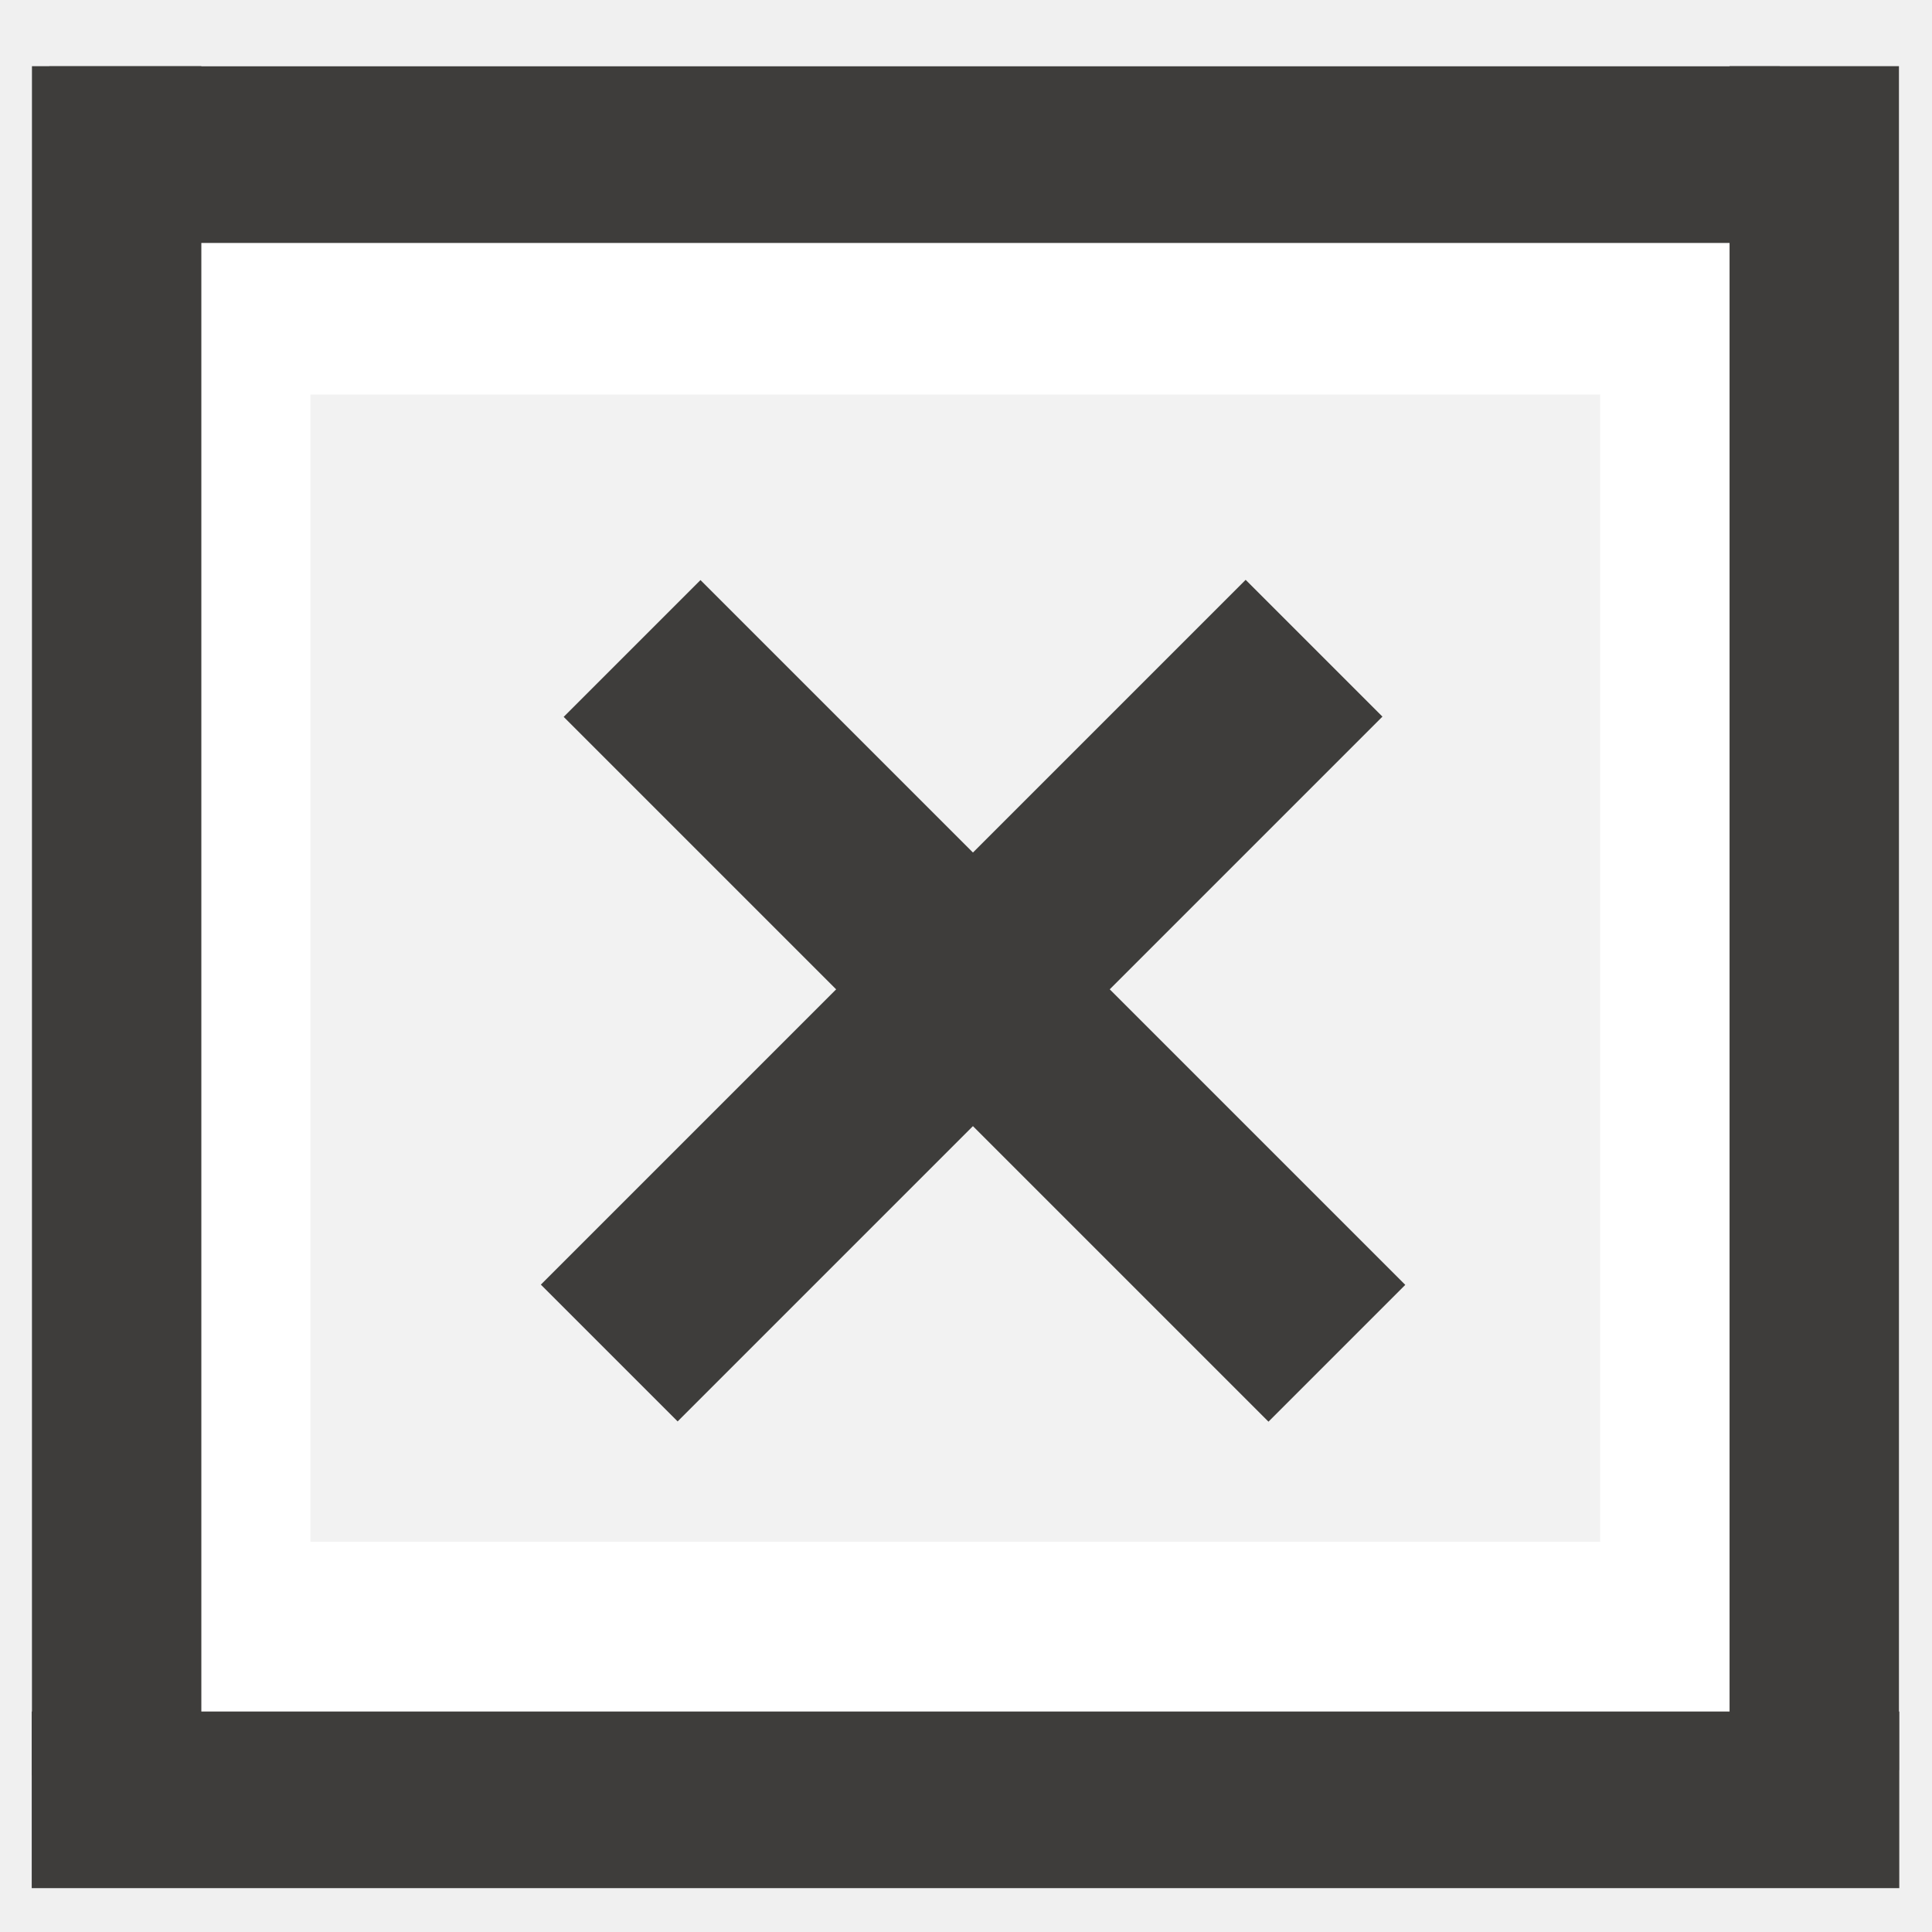
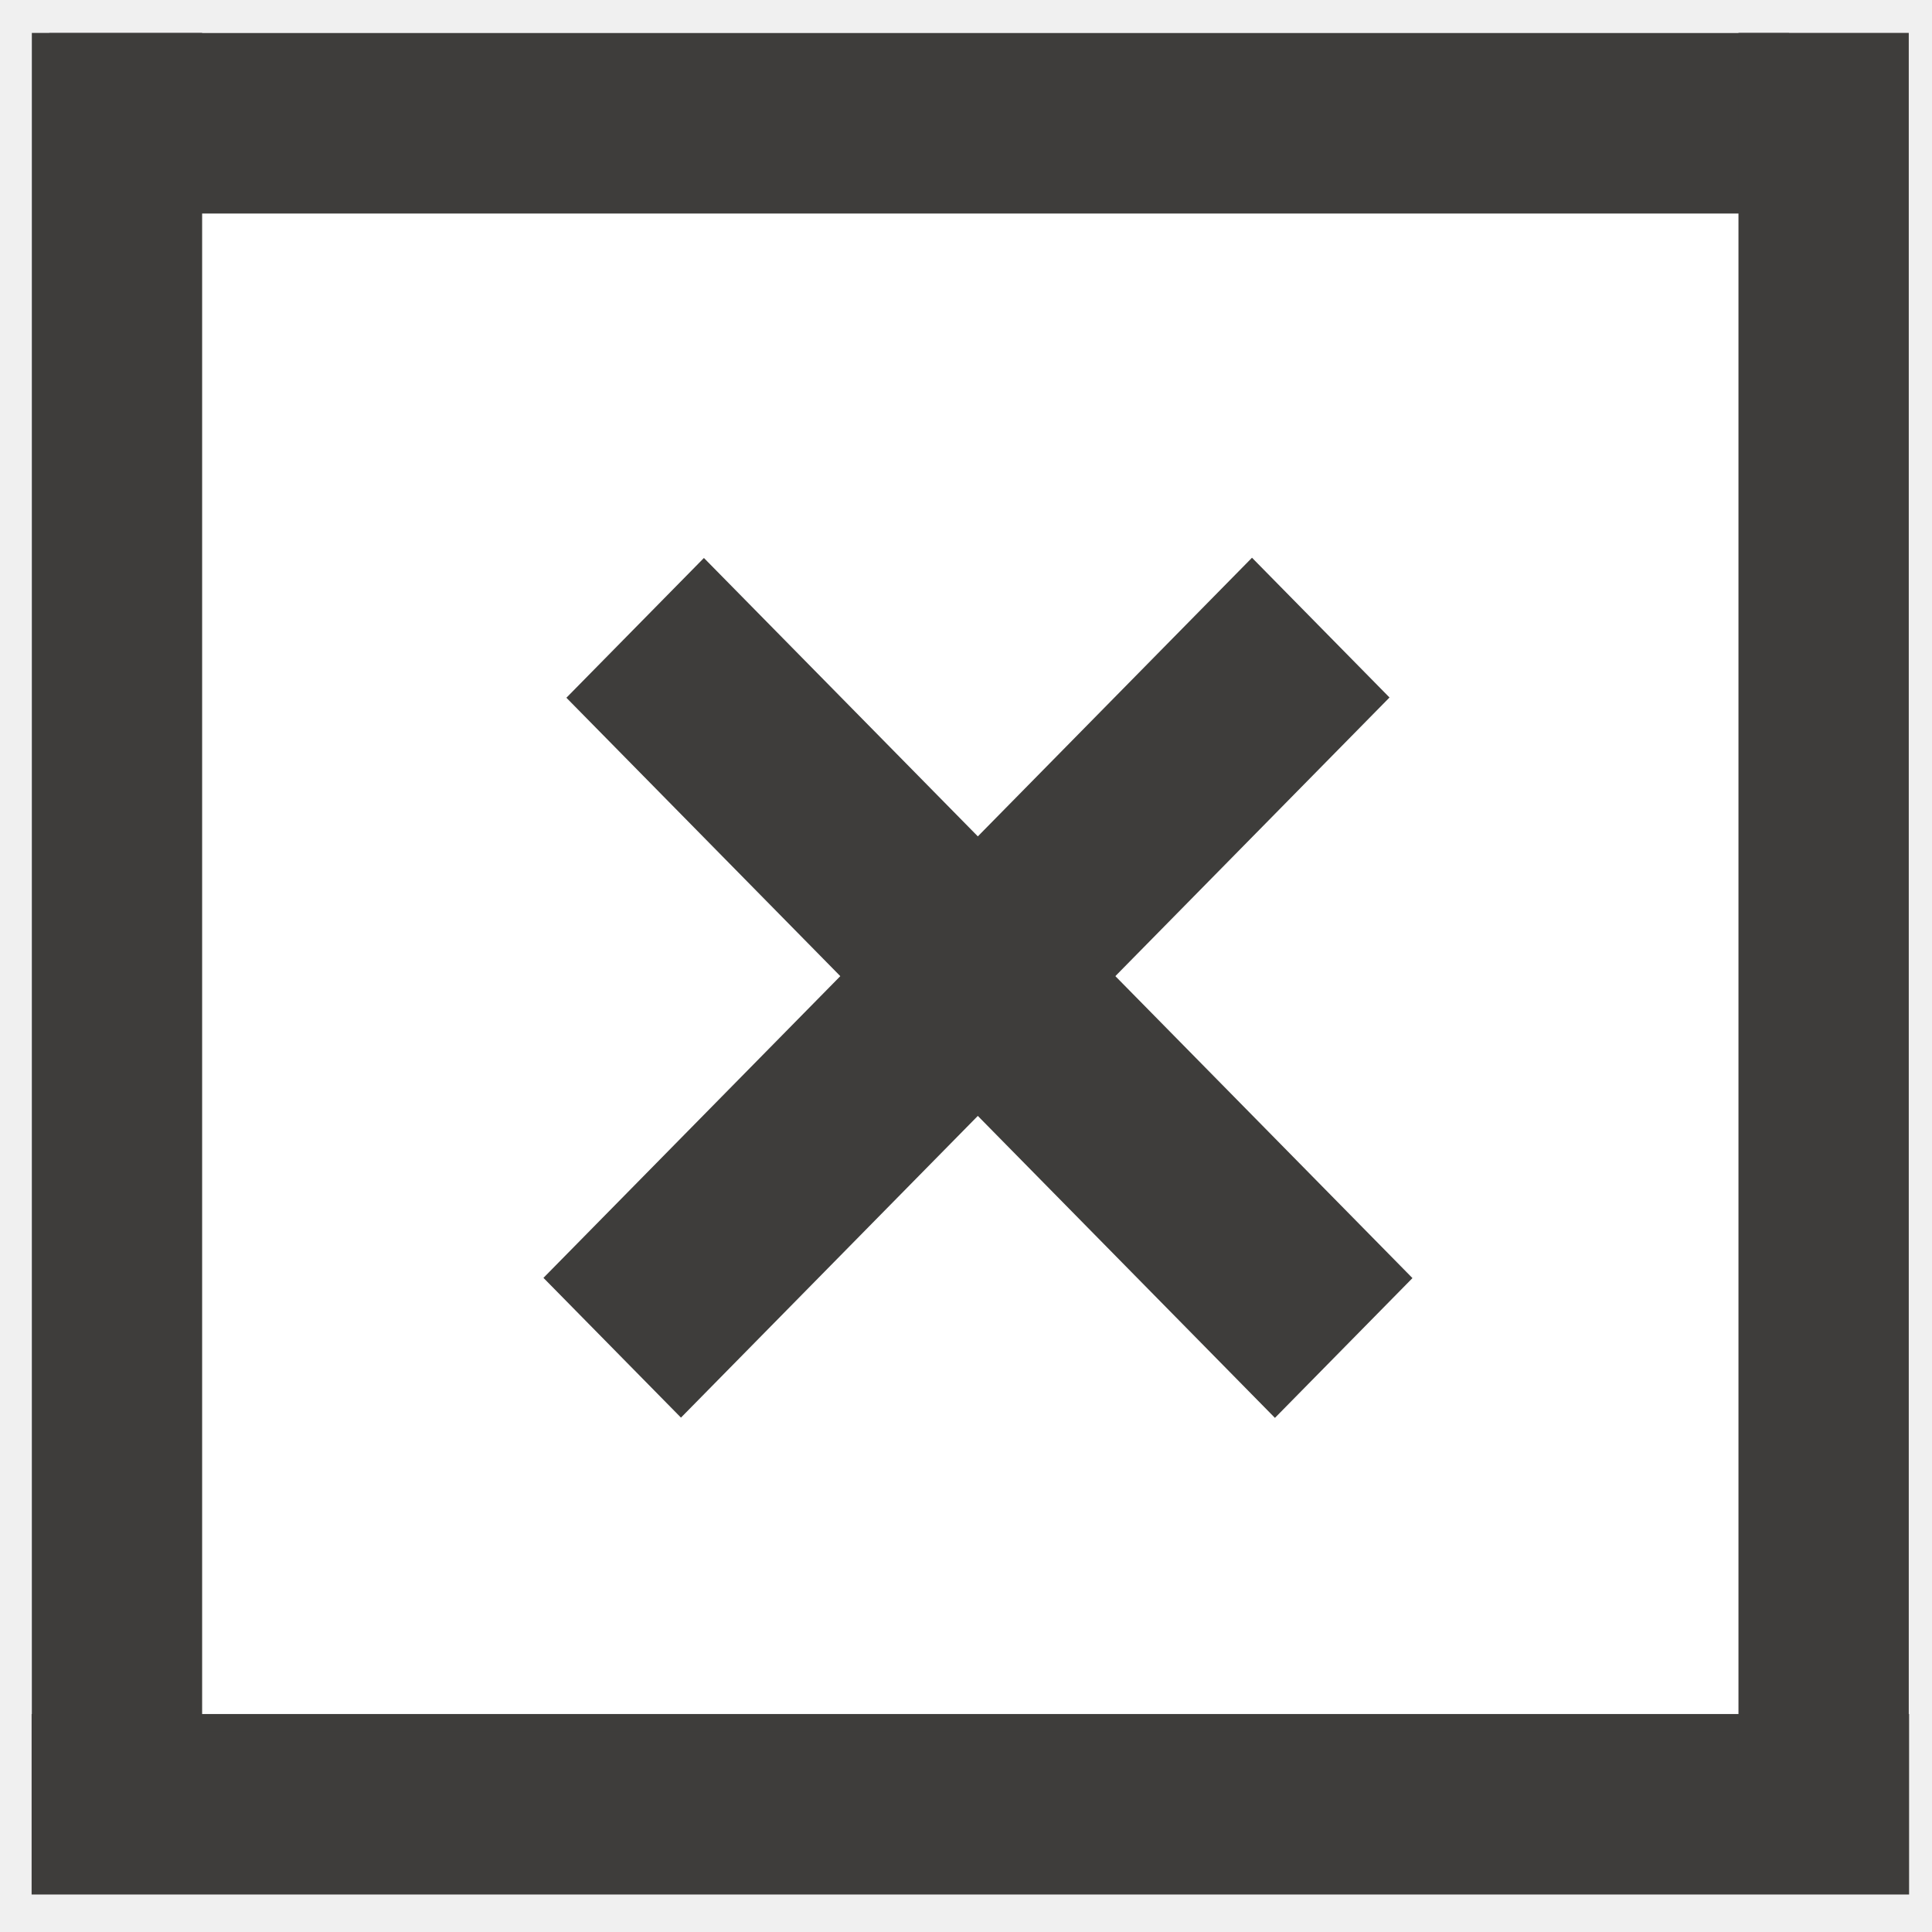
- <svg xmlns="http://www.w3.org/2000/svg" version="1.1" id="svg2" width="50" height="50" viewBox="-56.833 -7.167 50 50" overflow="visible" enable-background="new -56.833 -7.167 160.333 60.667" xml:space="preserve" style="overflow:visible">
+ <svg xmlns="http://www.w3.org/2000/svg" version="1.1" id="svg2" width="55" height="55" viewBox="-56.833 -7.167 55 55" overflow="visible" enable-background="new -56.833 -7.167 160.333 60.667" xml:space="preserve" style="overflow:visible">
  <defs id="defs4159" />
-   <g id="layer1" transform="translate(0,-1004.029)">
-     <g id="layer2">
-       <rect style="fill:#f2f2f2;fill-opacity:1;stroke:#ffffff;stroke-width:5.34;stroke-miterlimit:4.8;stroke-dasharray:none;stroke-opacity:1" id="rect4704" width="38.719" height="35.029" x="-51.469" y="1004.403" />
-     </g>
-     <g id="g5410" transform="matrix(0.3068745,0,0,0.3068745,-31.94043,875.6708)">
+   <g id="layer3">
+     <rect transform="translate(-1.8310547e-7,-999.029)" style="overflow:visible;fill:#ffffff;fill-opacity:1;stroke:#ffffff;stroke-width:5.996;stroke-miterlimit:4.8;stroke-dasharray:none;stroke-opacity:1" id="rect4704" width="42.933" height="39.834" x="-50.551" y="999.196" />
+   </g>
+   <g id="layer1" transform="translate(0,-999.029)">
+     <g id="layer2" />
+     <g id="g5410" transform="matrix(0.3393551,0,0,0.3449029,-29.31367,854.6644)">
      <rect id="rect2996-5" x="-76.247" y="401.226" width="144.517" height="13.471" style="fill:#3e3d3b;stroke:#3e3d3b;stroke-width:1.427" />
      <rect id="rect2996-5-0" x="-77.724" y="539.977" width="156.064" height="13.462" style="fill:#3e3d3b;stroke:#3e3d3b;stroke-width:1.434" />
      <rect id="rect2996-7" x="65.183" y="400.94" width="13.408" height="142.829" style="fill:#3e3d3b;stroke:#3e3d3b;stroke-width:0.877" />
      <rect id="rect2996-6-2" x="-380.963" y="330.753" width="84.059" height="16.314" style="fill:#3e3d3b" transform="matrix(0.7071068,-0.7071068,0.7071068,0.7071068,0,0)" />
      <path id="path5973" d="M -80.847,340.64" style="fill-opacity:0" />
      <rect id="rect2996-7_2_" x="-77.983" y="400.942" width="13.408" height="143.267" style="fill:#3e3d3b;stroke:#3e3d3b;stroke-width:0.877" />
      <rect id="rect2996-6-2_5_" x="298.256" y="329.429" width="84.059" height="16.316" style="fill:#3e3d3b" transform="matrix(0.7071068,0.7071068,-0.7071068,0.7071068,0,0)" />
    </g>
  </g>
</svg>
